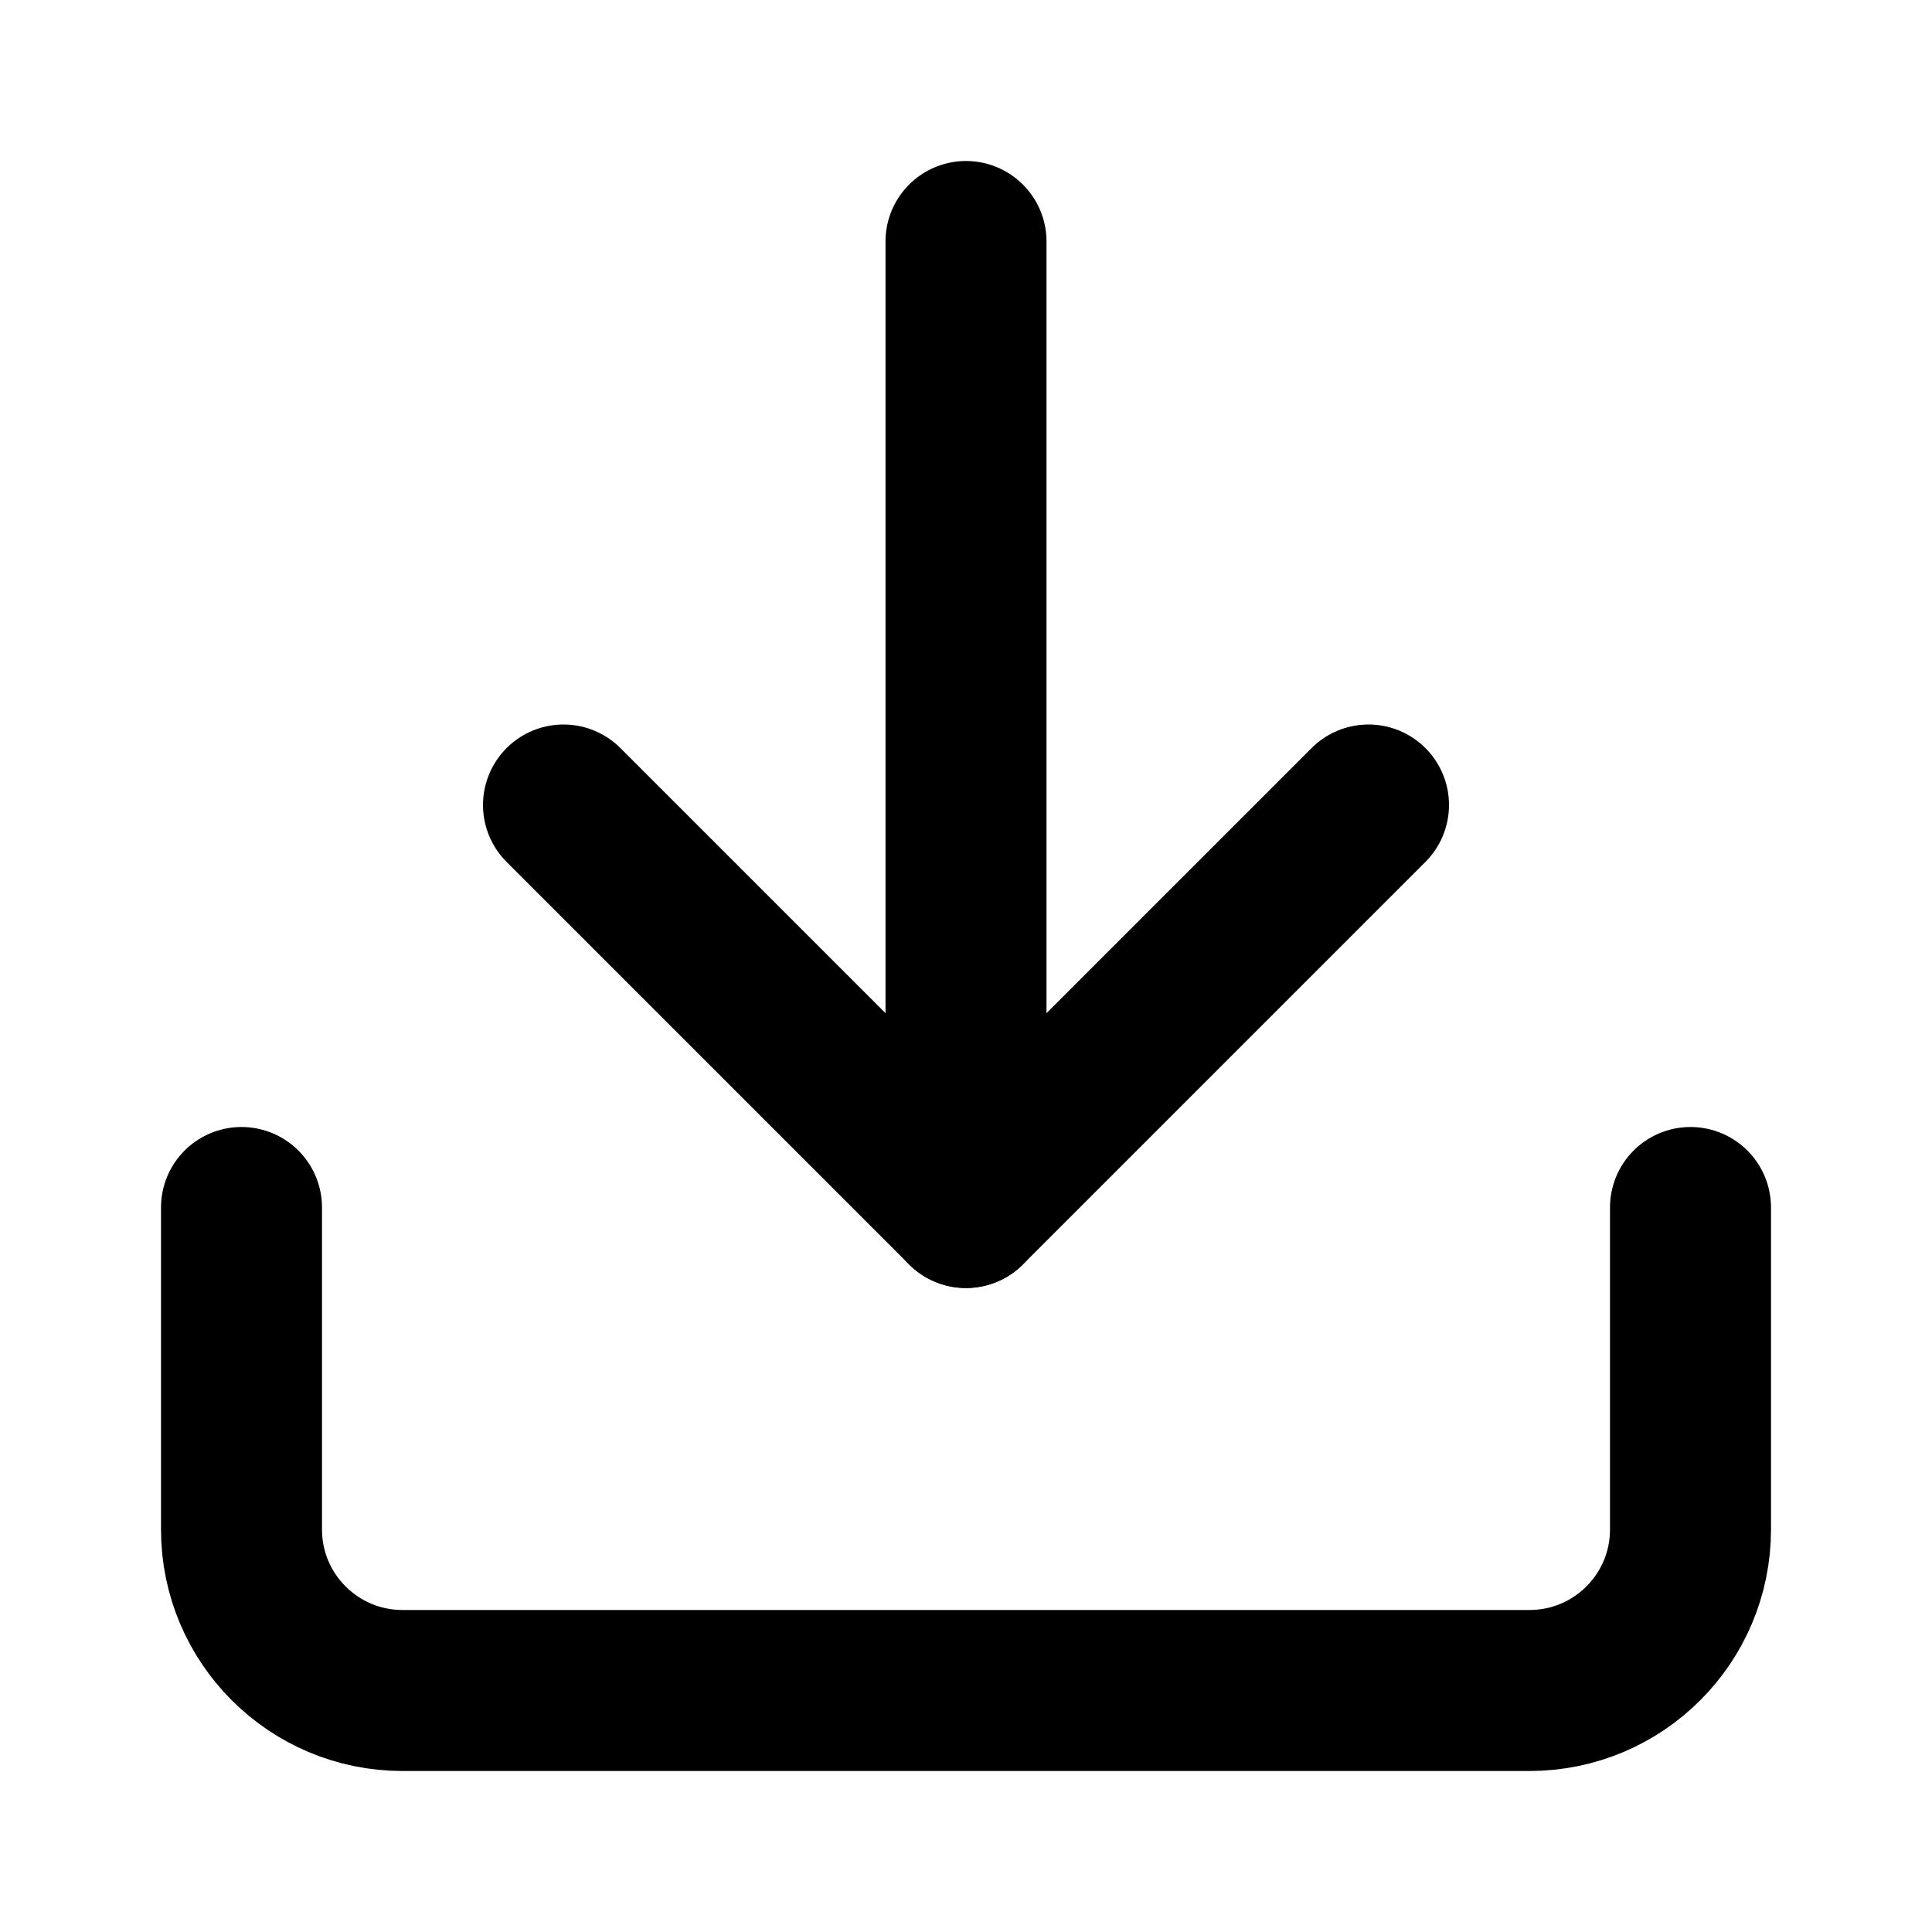
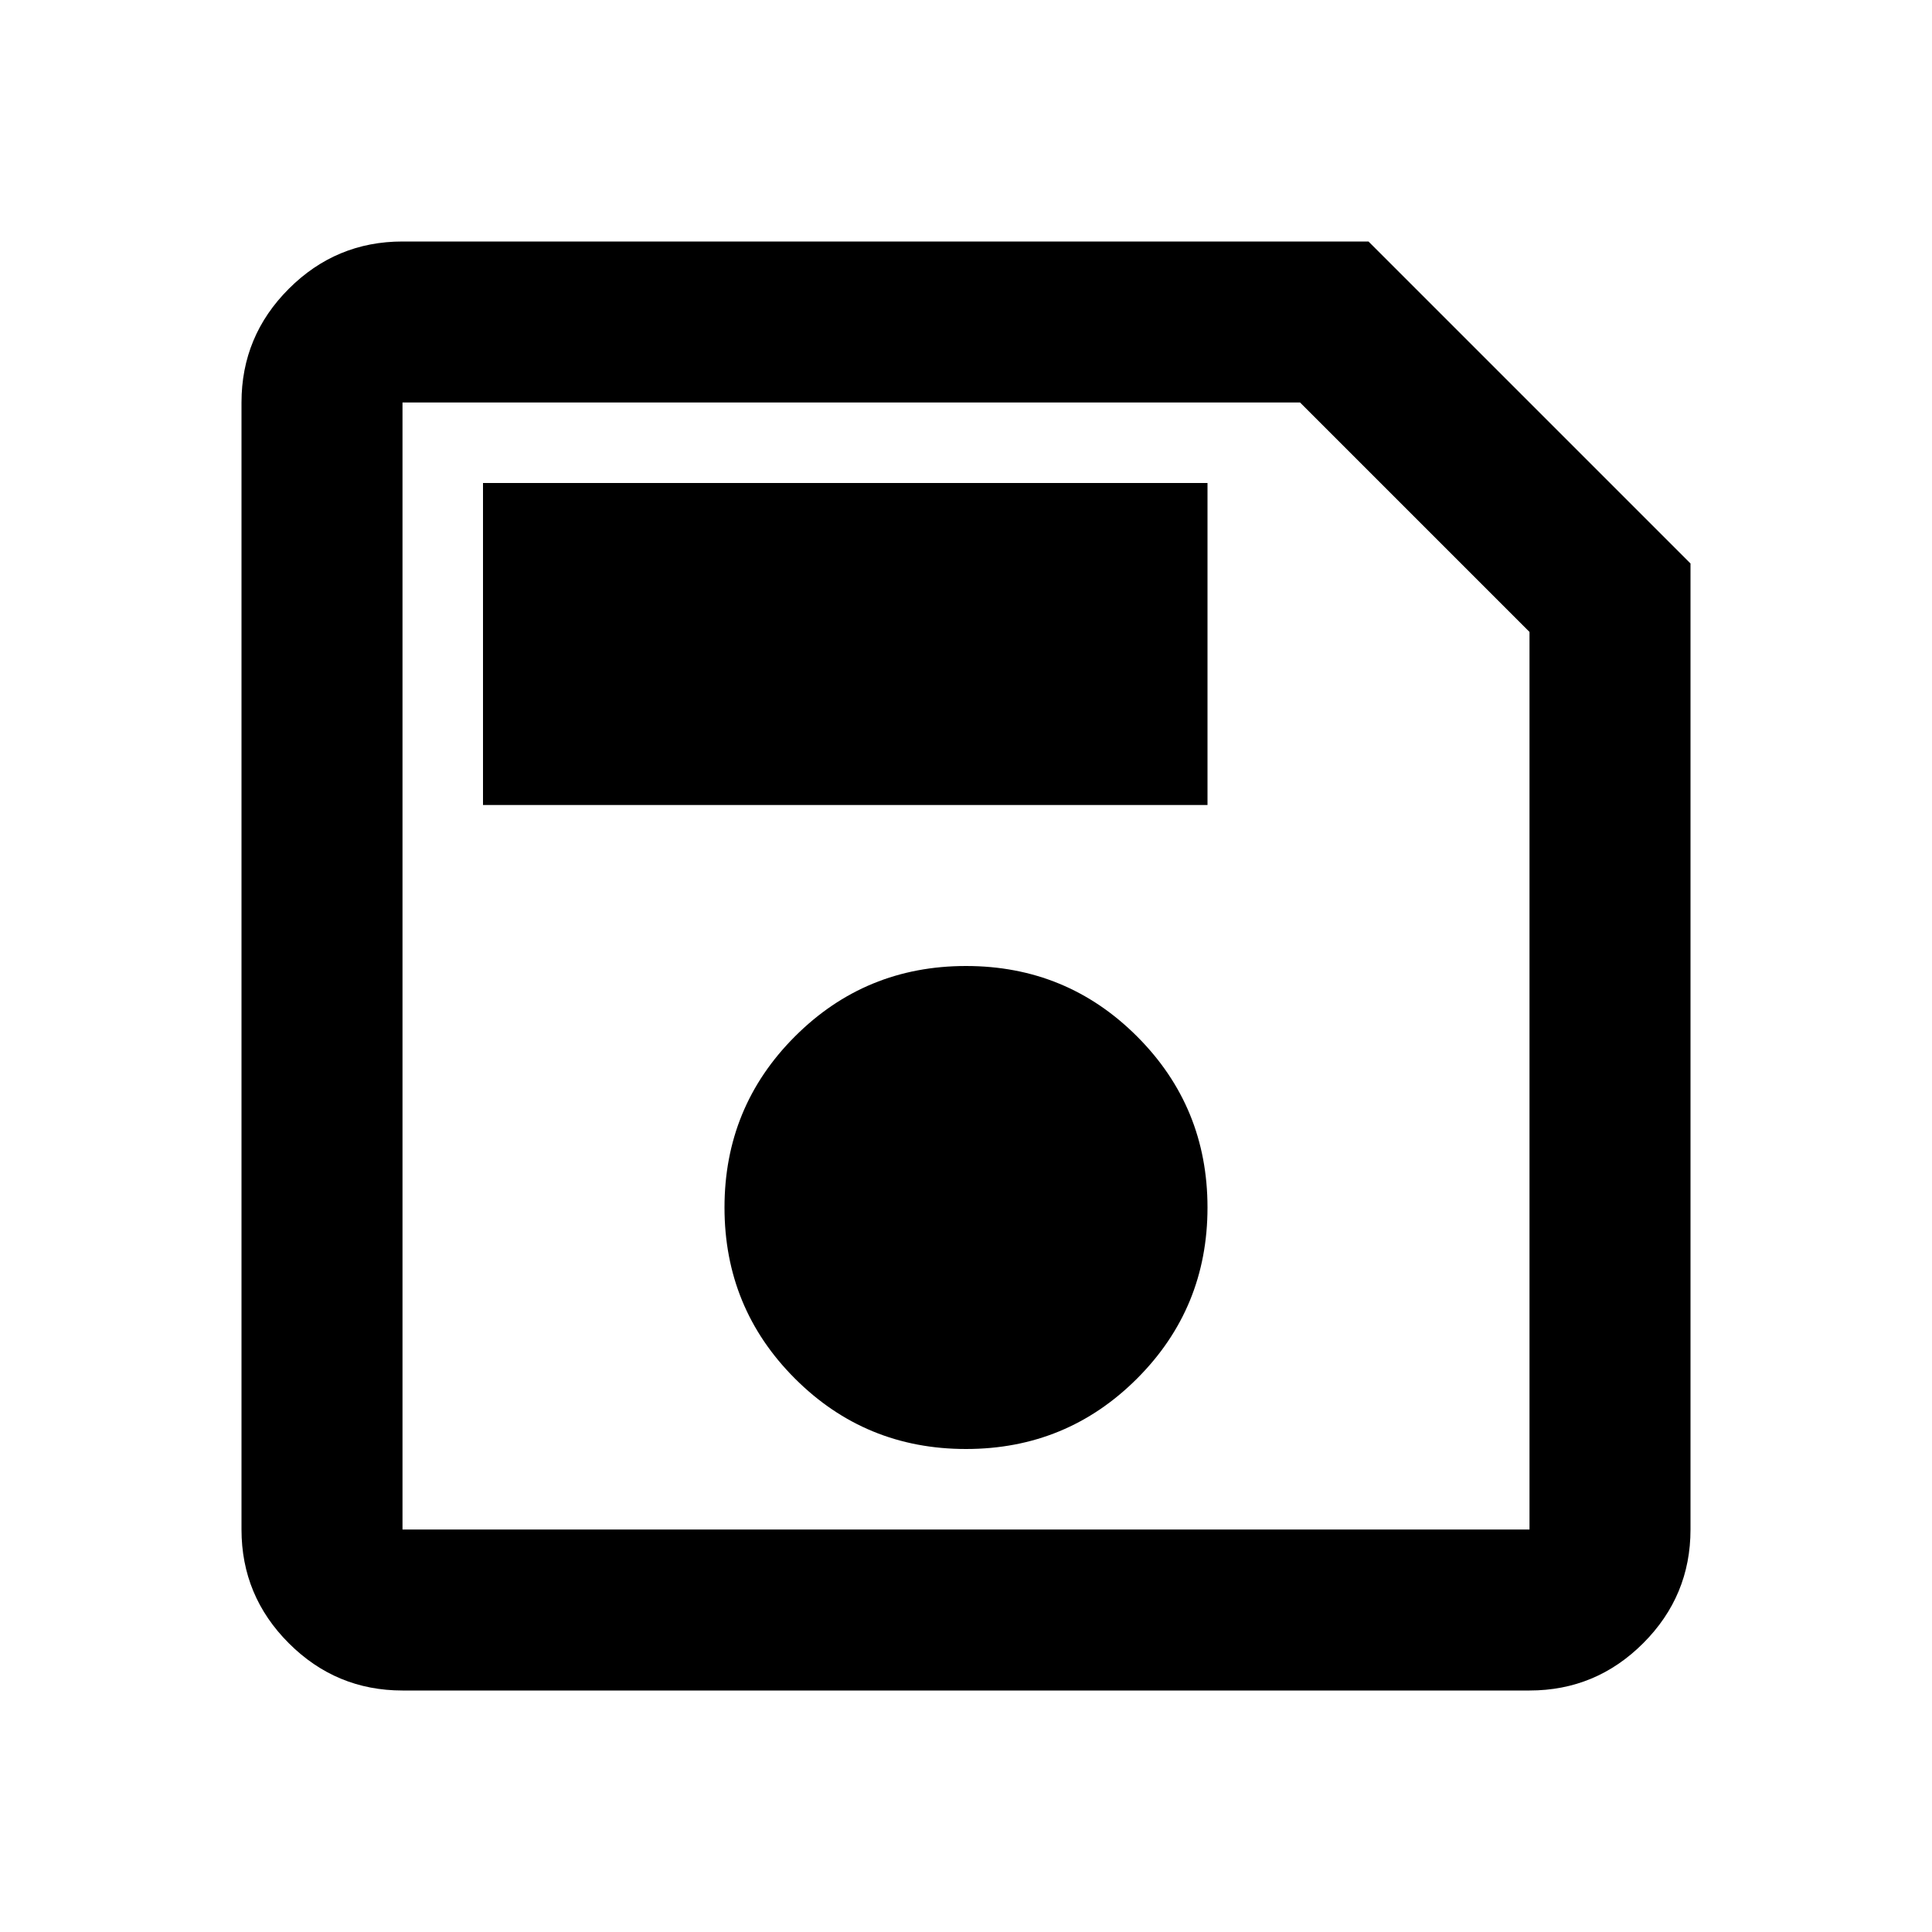
- <svg xmlns="http://www.w3.org/2000/svg" viewBox="0 0 24 24" fill="none" stroke="currentColor" stroke-width="2" stroke-linecap="round" stroke-linejoin="round">
-   <path d="M21 15v4a2 2 0 0 1-2 2H5a2 2 0 0 1-2-2v-4" />
-   <polyline points="7 10 12 15 17 10" />
-   <line x1="12" y1="15" x2="12" y2="3" />
+ <svg xmlns="http://www.w3.org/2000/svg" height="24" viewBox="0 -960 960 960" width="24">
+   <path d="M840-680v480q0 33-23.5 56.5T760-120H200q-33 0-56.5-23.5T120-200v-560q0-33 23.5-56.5T200-840h480l160 160Zm-80 34L646-760H200v560h560v-446ZM480-240q50 0 85-35t35-85q0-50-35-85t-85-35q-50 0-85 35t-35 85q0 50 35 85t85 35ZM240-560h360v-160H240v160Zm-40-86v446-560 114Z" />
</svg>
